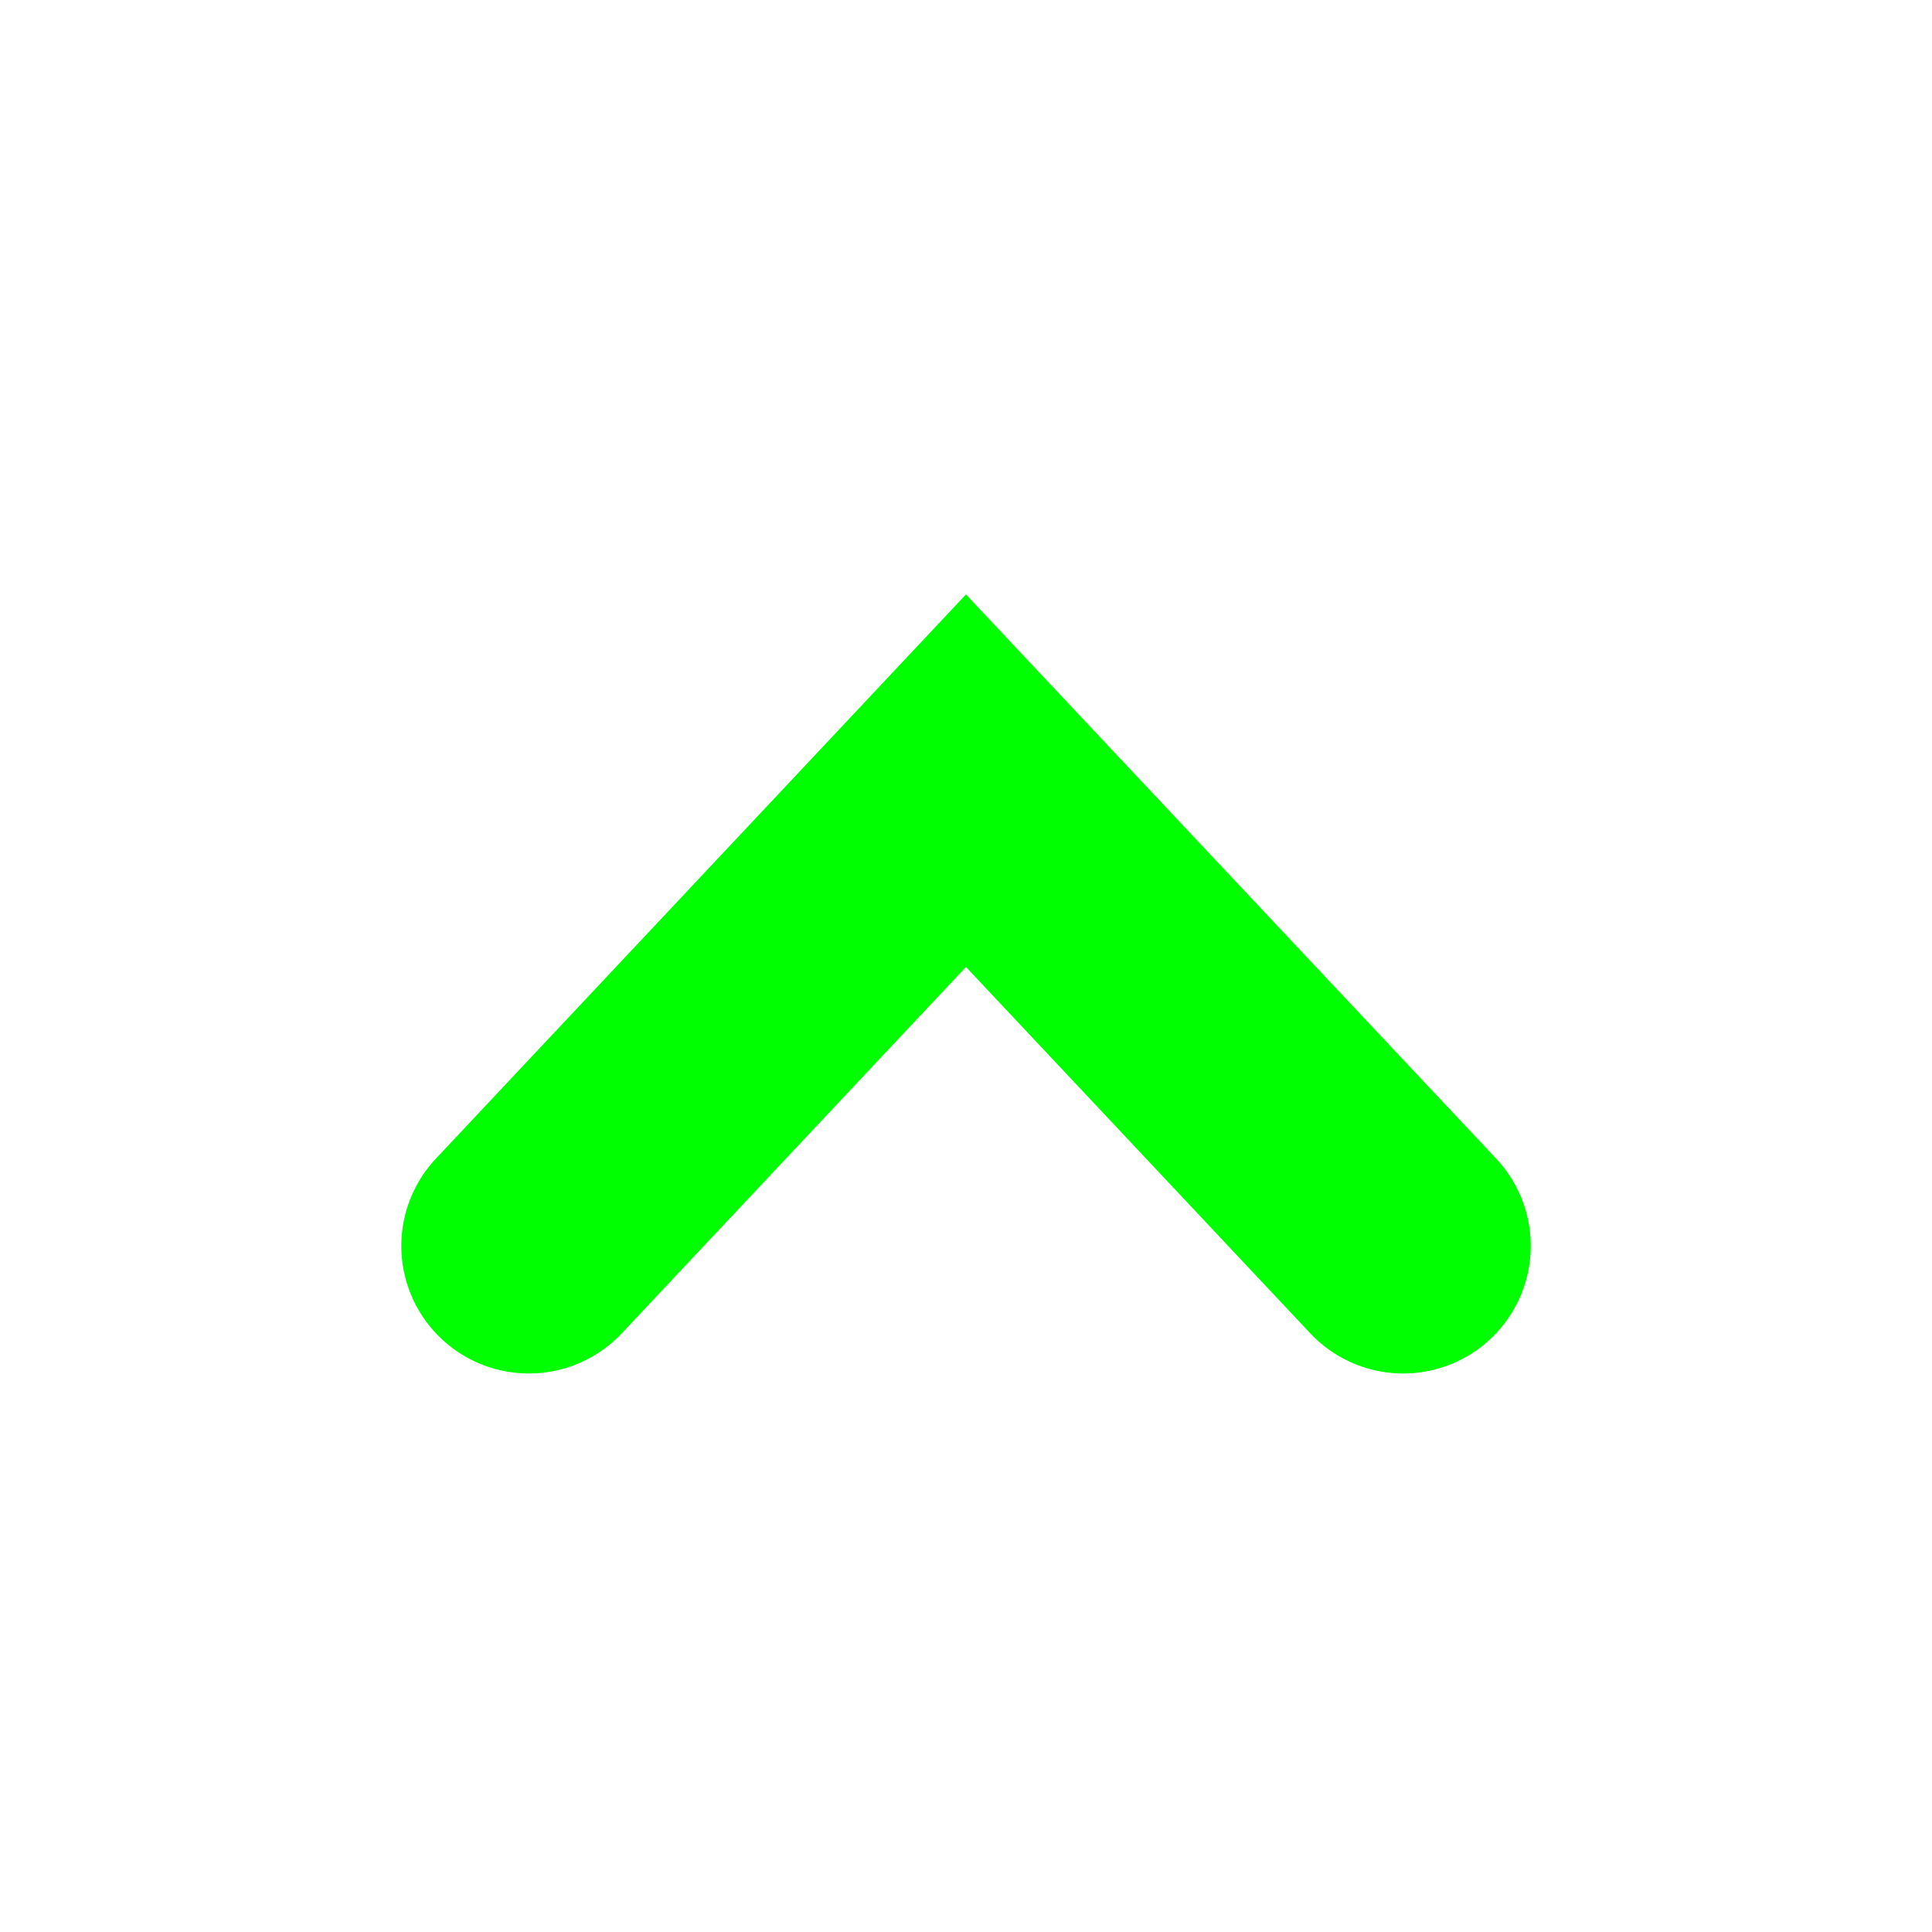
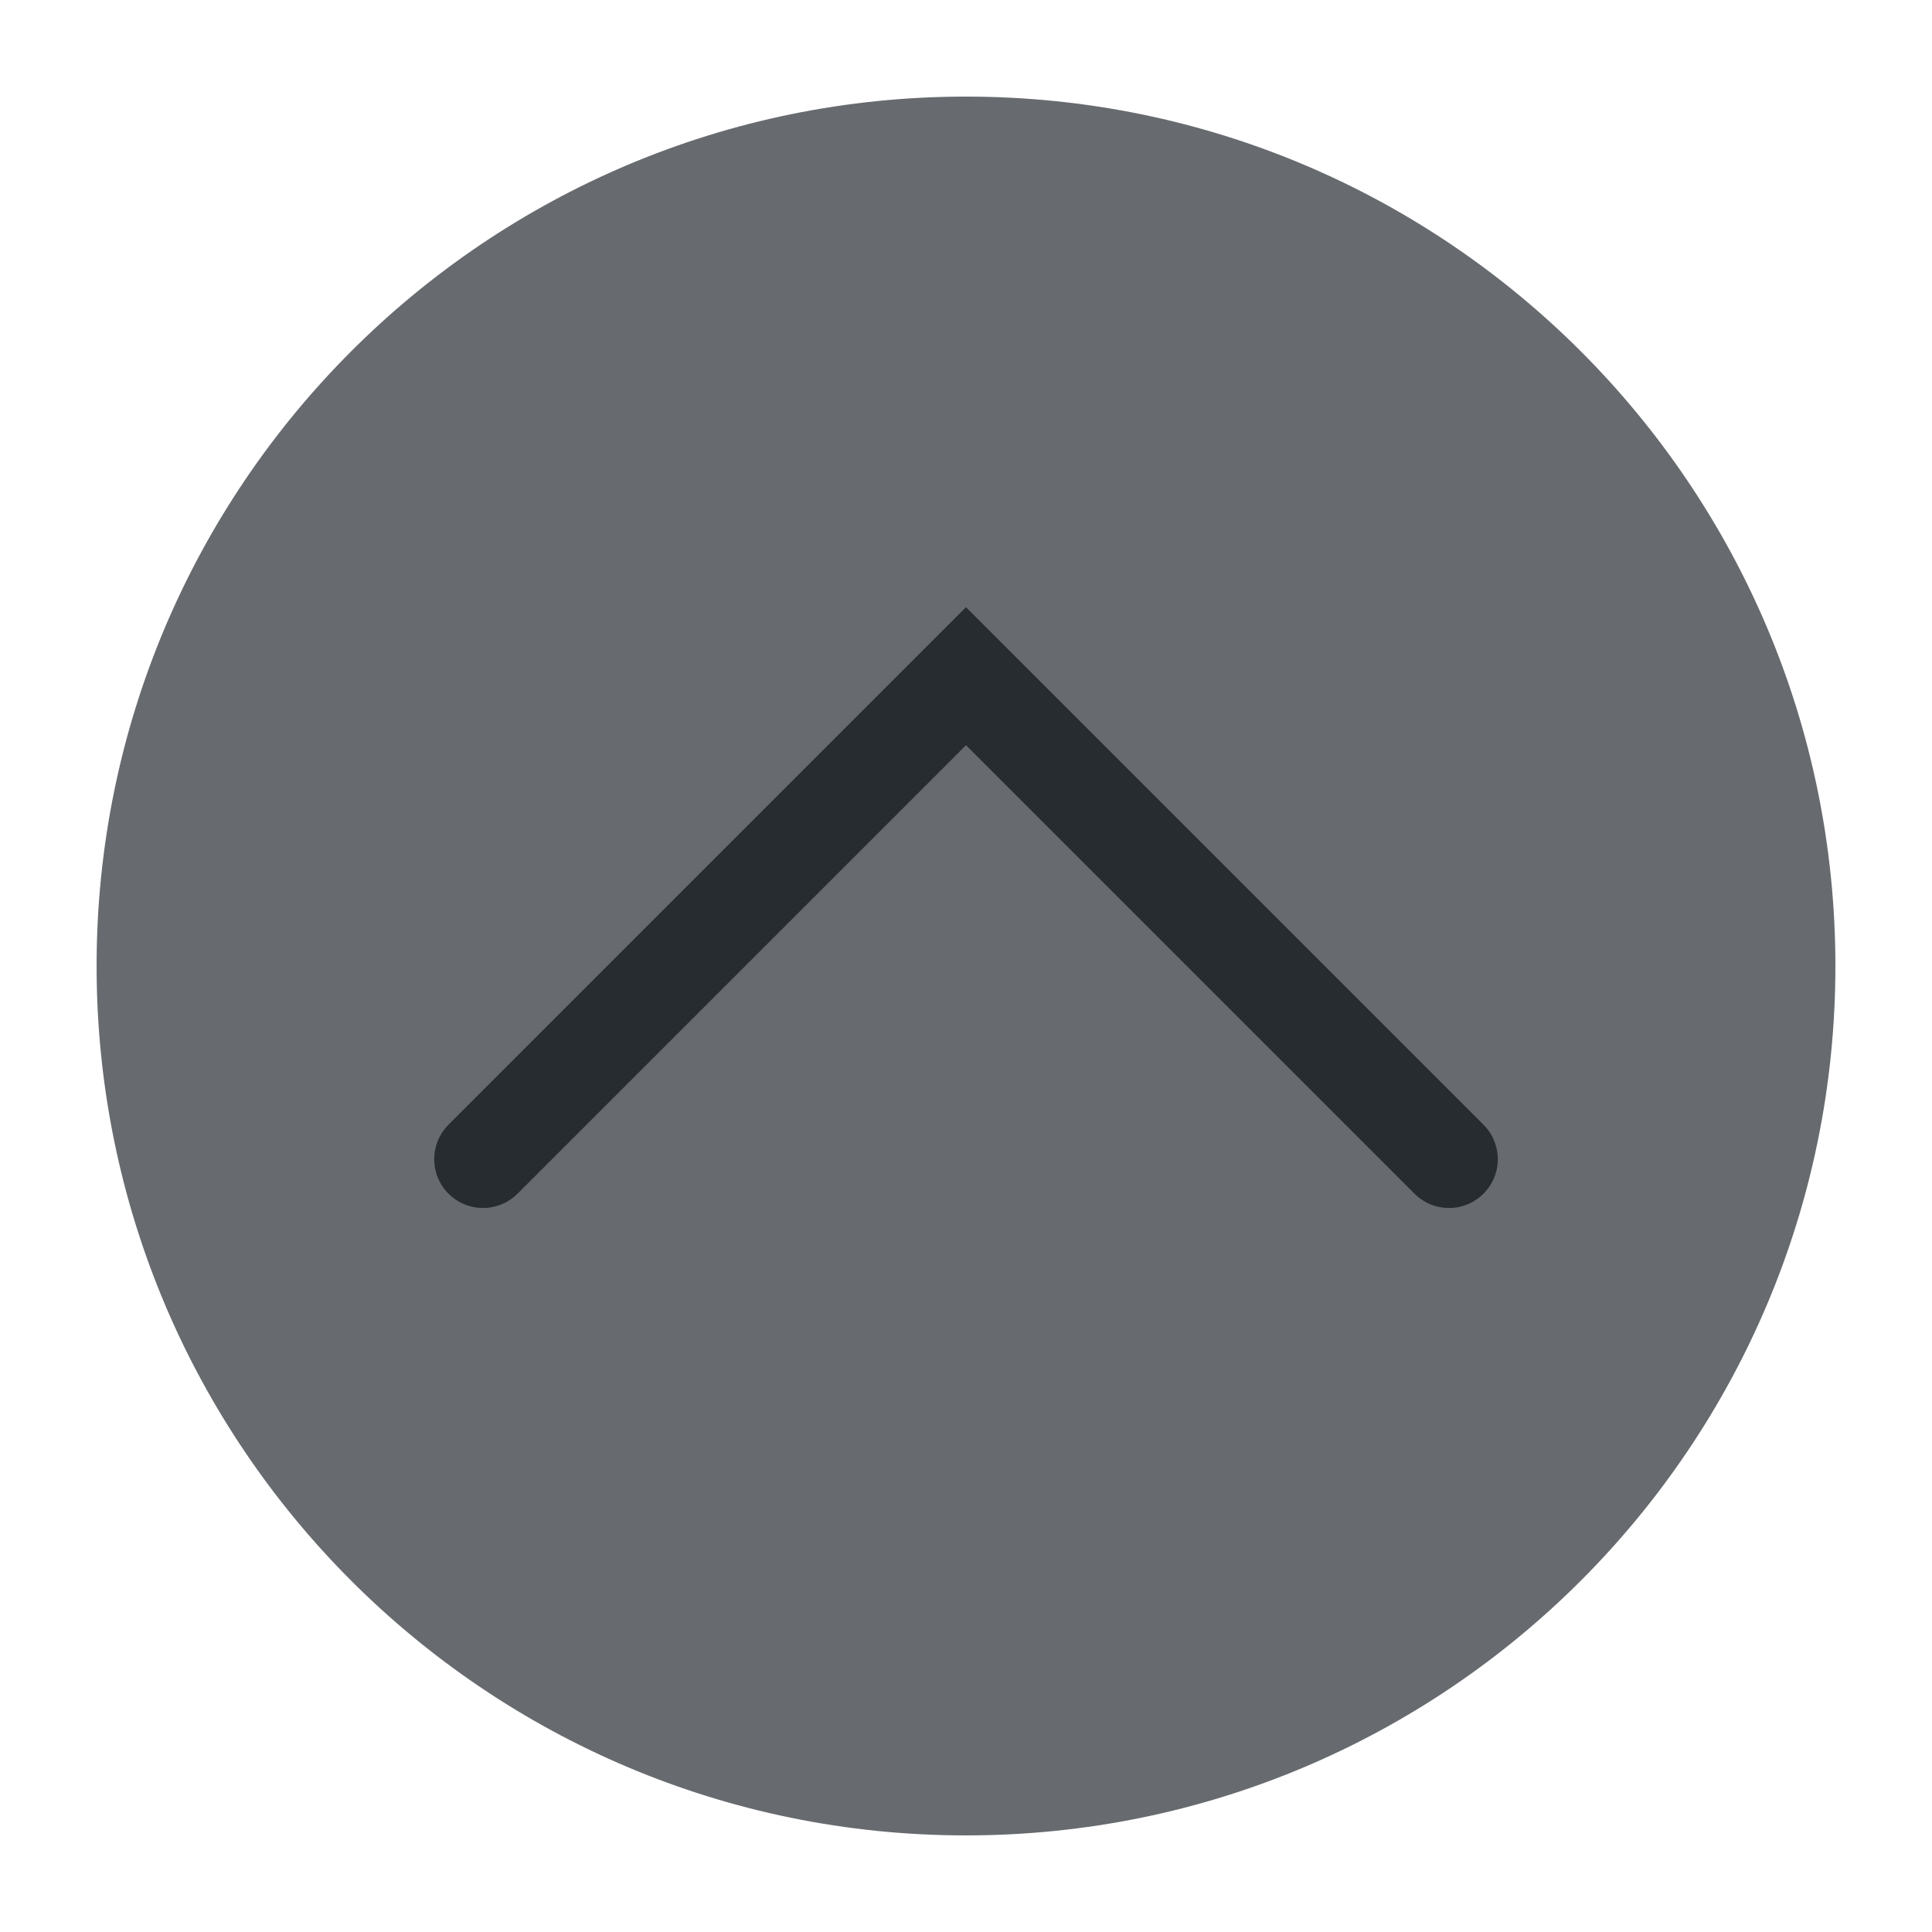
<svg xmlns="http://www.w3.org/2000/svg" viewBox="0 0 50 50" version="1.2" baseProfile="tiny">
  <defs>
</defs>
  <g fill="none" stroke="black" stroke-width="1" fill-rule="evenodd" stroke-linecap="square" stroke-linejoin="bevel">
-     <g fill="#000000" fill-opacity="1" stroke="none" transform="matrix(2.5,0,0,2.5,37.9492,45.4947)" font-family="Noto Sans" font-size="10" font-weight="400" font-style="normal" opacity="0">
-       <rect x="-15.18" y="-18.198" width="20" height="20" />
+     <g fill="#676a6e" fill-opacity="1" stroke="none" transform="matrix(2.5,0,0,2.5,2.5,2.5)" font-family="Noto Sans" font-size="10" font-weight="400" font-style="normal">
+       <circle cx="9" cy="9" r="9" />
    </g>
-     <g fill="none" stroke="none" transform="matrix(2.5,0,0,2.5,37.9492,45.4947)" font-family="Noto Sans" font-size="10" font-weight="400" font-style="normal">
-       <path vector-effect="none" fill-rule="nonzero" d="M-9.705,-5.3 L-5.18,-10.116 L-0.654,-5.3" />
-     </g>
-     <g fill="none" stroke="#00ff00" stroke-opacity="1" stroke-width="2.641" stroke-linecap="round" stroke-linejoin="miter" stroke-miterlimit="4" transform="matrix(2.5,0,0,2.5,37.9492,45.4947)" font-family="Noto Sans" font-size="10" font-weight="400" font-style="normal">
-       <path vector-effect="none" fill-rule="nonzero" d="M-9.705,-5.3 L-5.18,-10.116 L-0.654,-5.3" />
+     <g fill="none" stroke="#272c31" stroke-opacity="1" stroke-width="1.01" stroke-linecap="round" stroke-linejoin="miter" stroke-miterlimit="2" transform="matrix(2.5,0,0,2.5,2.5,2.5)" font-family="Noto Sans" font-size="10" font-weight="400" font-style="normal">
+       <polyline fill="none" vector-effect="none" points="4,11 9,6 14,11 " />
    </g>
    <g fill="none" stroke="#000000" stroke-opacity="1" stroke-width="1" stroke-linecap="square" stroke-linejoin="bevel" transform="matrix(1,0,0,1,0,0)" font-family="Noto Sans" font-size="10" font-weight="400" font-style="normal">
</g>
  </g>
</svg>
